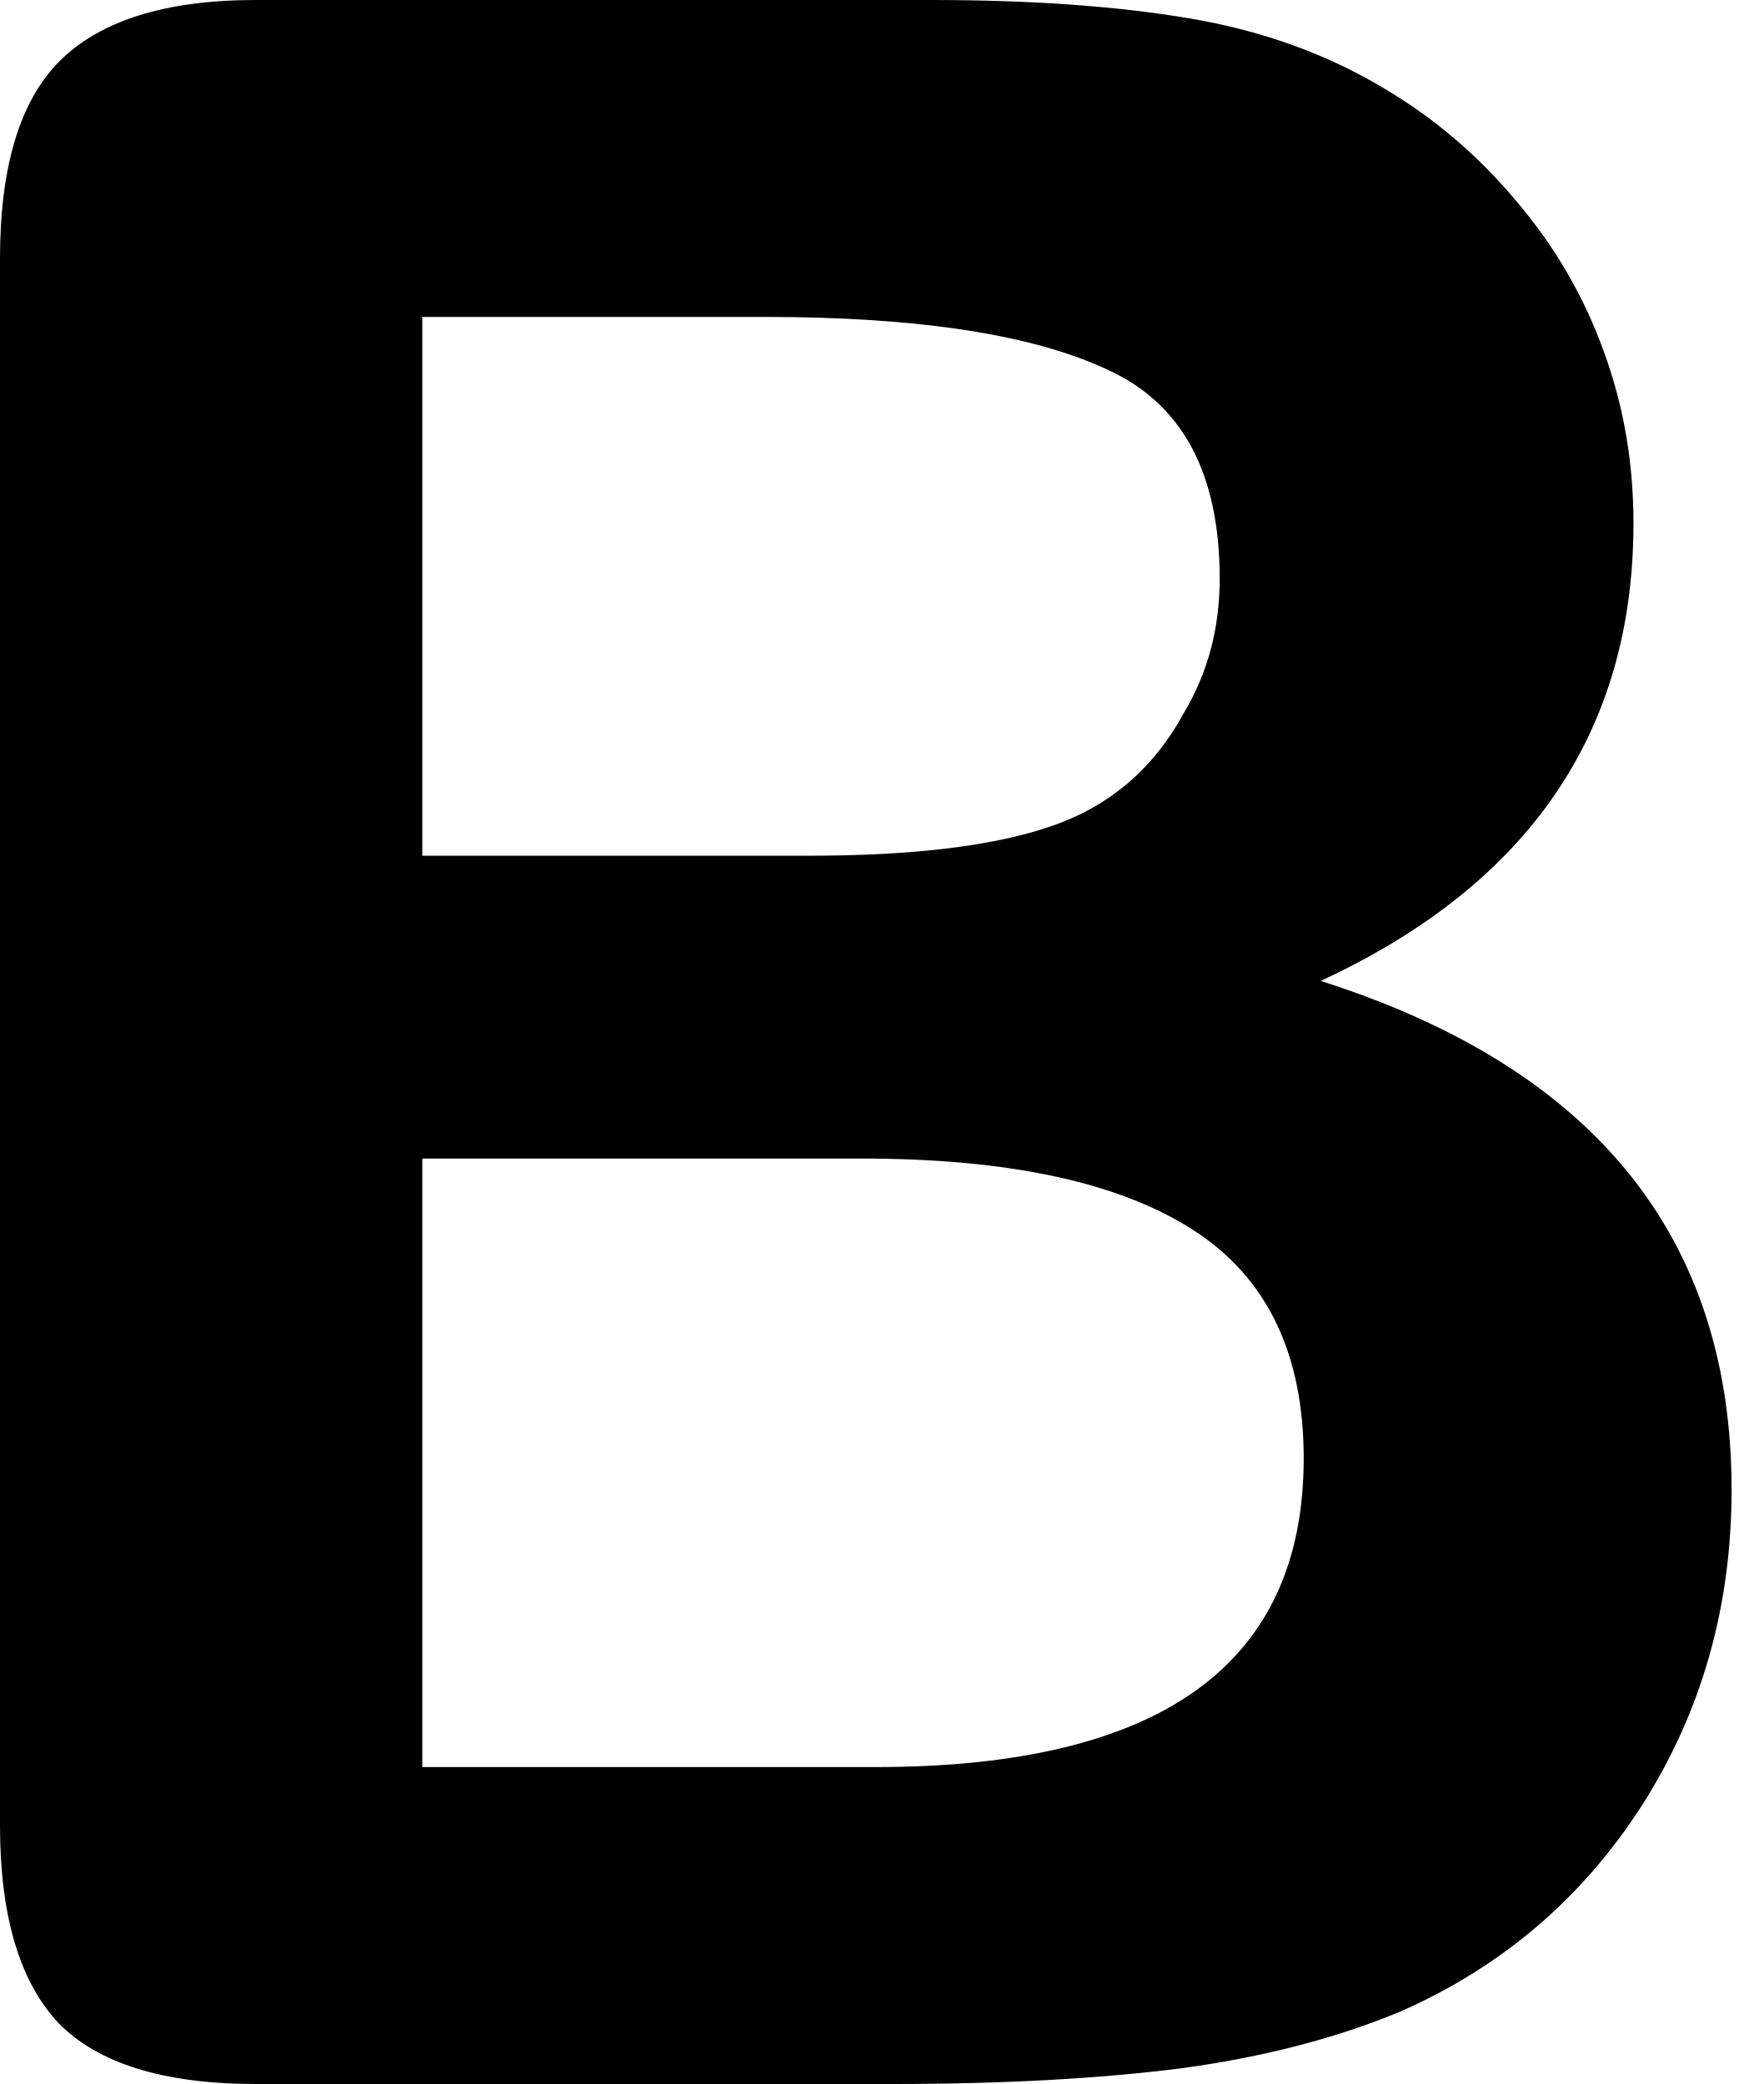
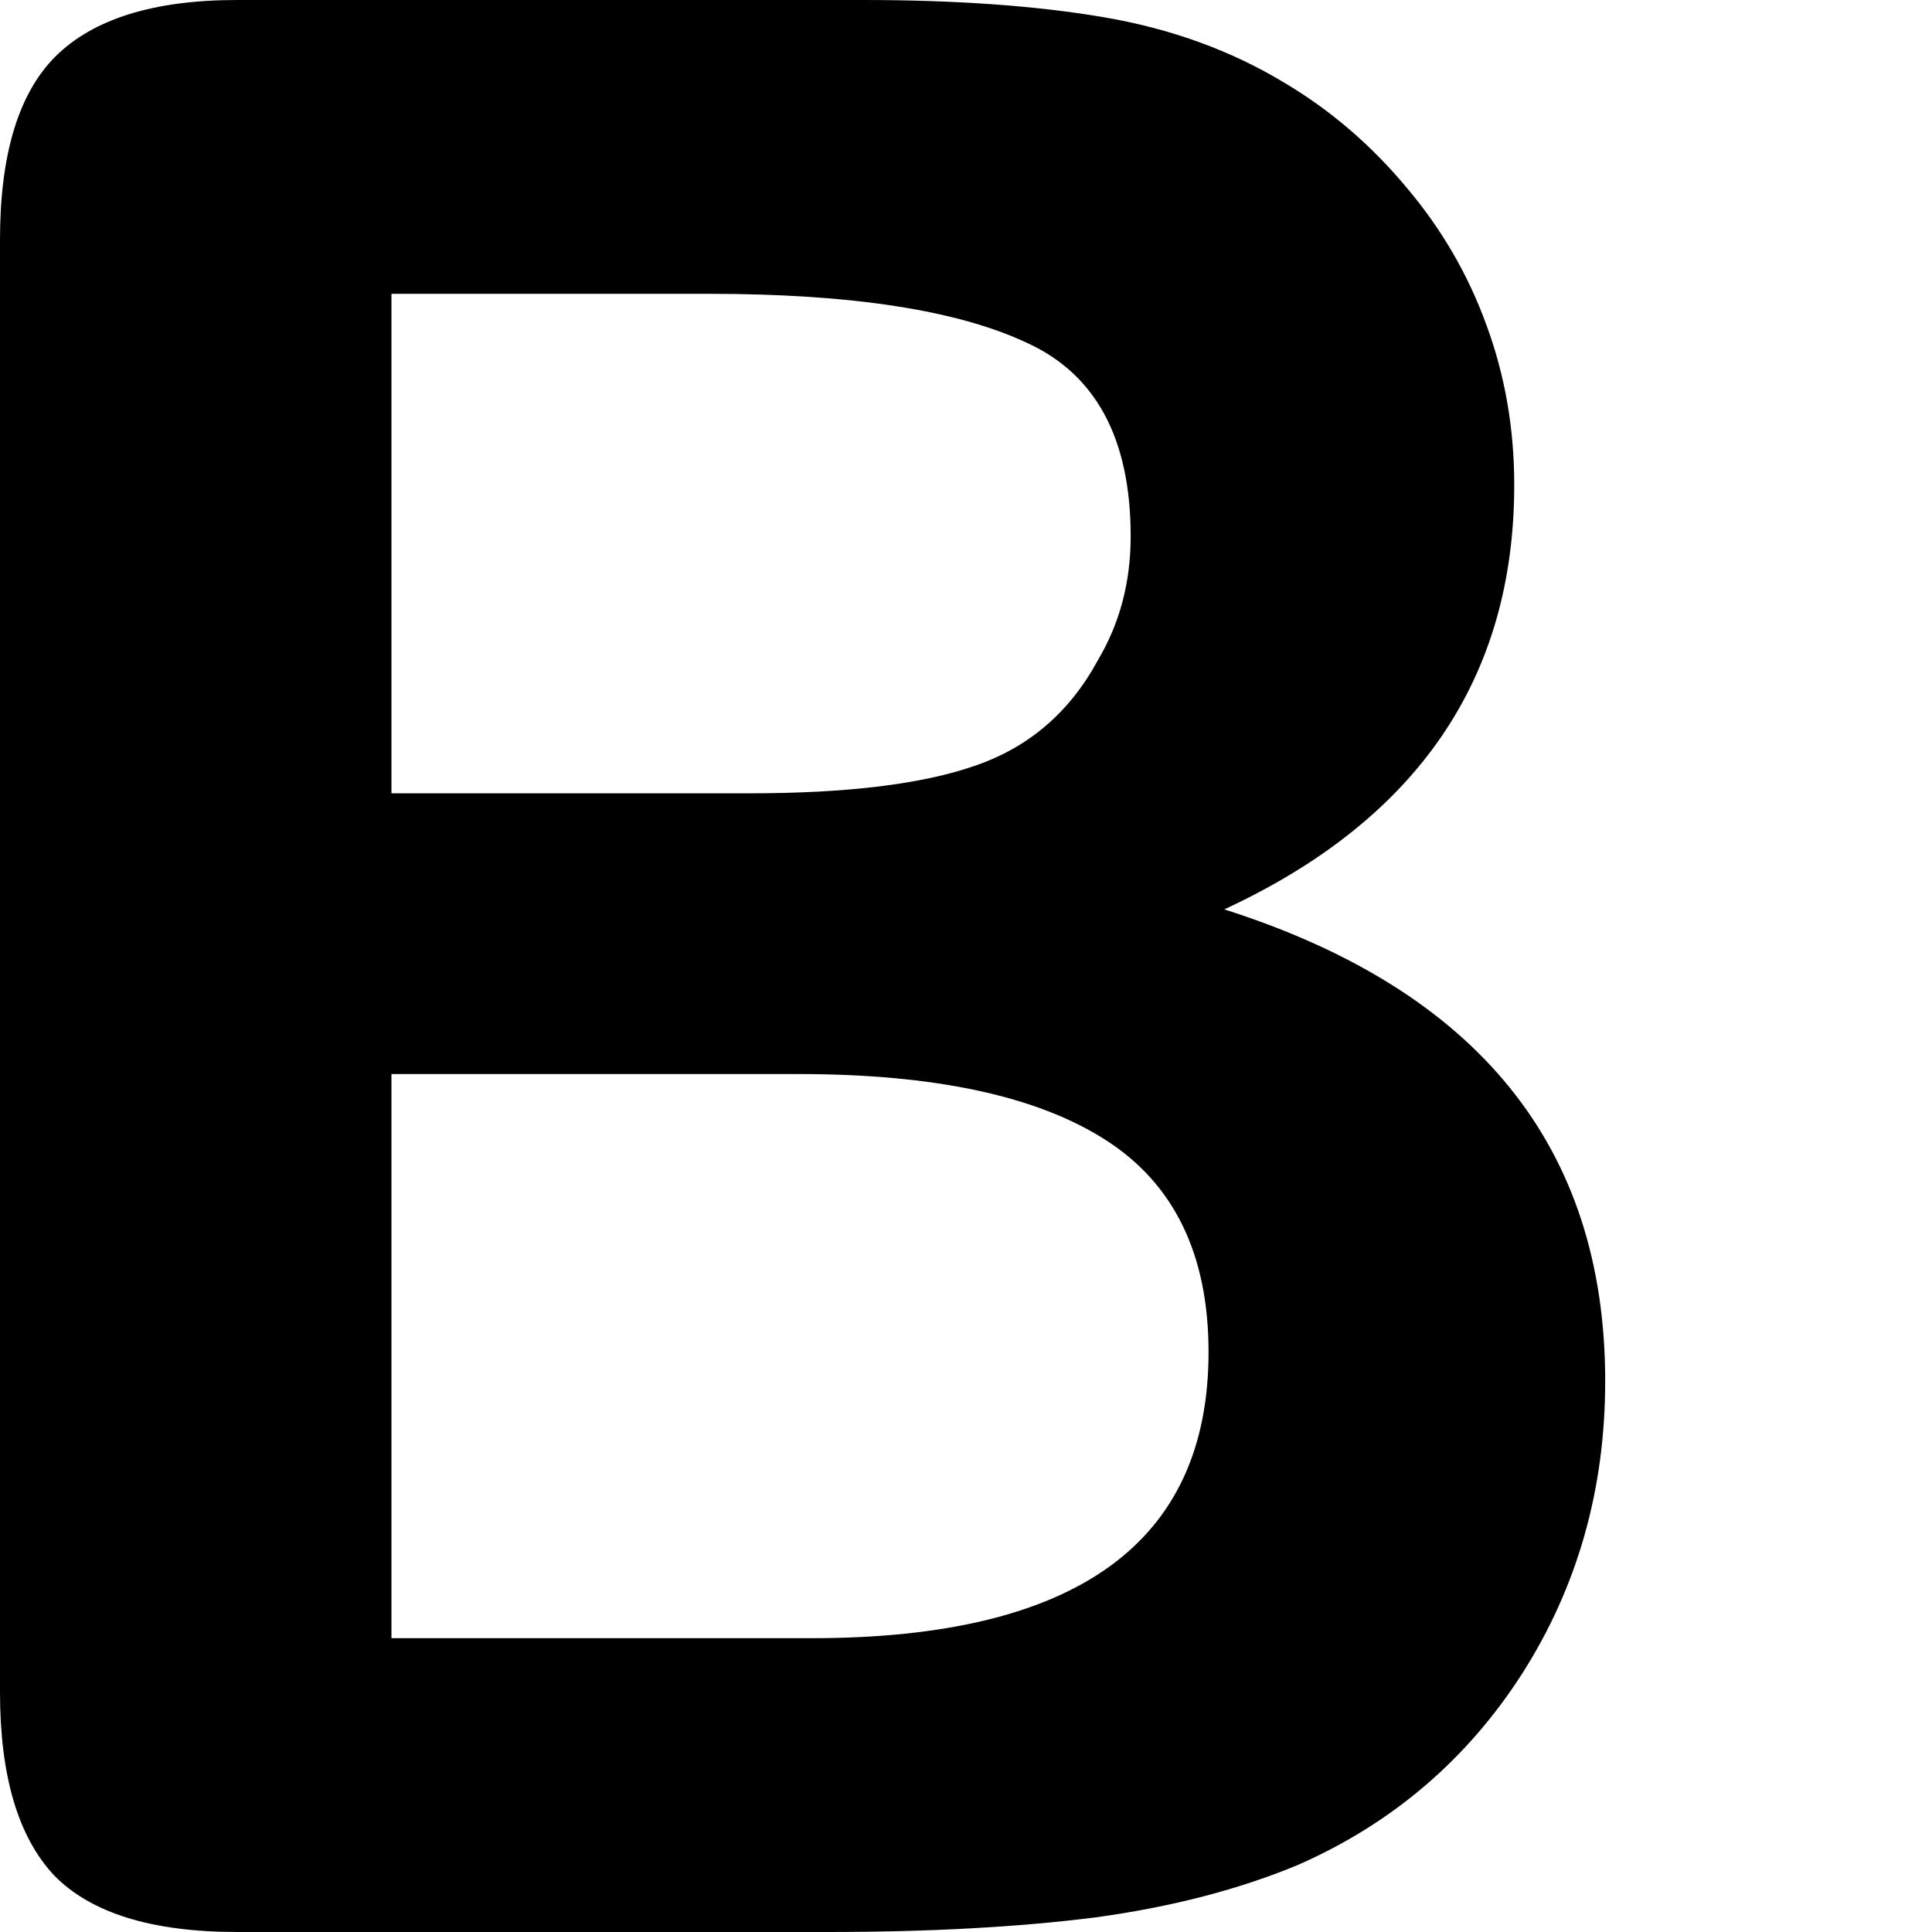
- <svg xmlns="http://www.w3.org/2000/svg" width="11" height="13" viewBox="0 0 11 13" id="bold">
+ <svg xmlns="http://www.w3.org/2000/svg" id="bold" height="13" width="13">
  <path d="M5.569 13H1.596C1.023 13 0.612 12.873 0.364 12.619C0.121 12.359 0 11.948 0 11.386V1.614C0 1.04 0.124 0.63 0.372 0.381C0.627 0.127 1.035 0 1.596 0H5.808C6.429 0 6.967 0.038 7.422 0.115C7.877 0.192 8.285 0.34 8.646 0.559C8.953 0.742 9.225 0.975 9.462 1.259C9.698 1.537 9.879 1.847 10.003 2.19C10.127 2.527 10.189 2.885 10.189 3.263C10.189 4.564 9.539 5.516 8.238 6.119C9.947 6.663 10.801 7.721 10.801 9.293C10.801 10.021 10.615 10.677 10.242 11.262C9.87 11.841 9.367 12.27 8.735 12.548C8.339 12.713 7.883 12.832 7.369 12.902C6.855 12.967 6.255 13 5.569 13ZM5.374 7.227H2.634V11.023H5.462C7.242 11.023 8.132 10.381 8.132 9.098C8.132 8.442 7.901 7.966 7.44 7.671C6.979 7.375 6.29 7.227 5.374 7.227ZM2.634 1.977V5.338H5.046C5.702 5.338 6.207 5.276 6.562 5.152C6.923 5.028 7.198 4.792 7.387 4.443C7.535 4.194 7.608 3.917 7.608 3.609C7.608 2.953 7.375 2.518 6.908 2.306C6.441 2.087 5.729 1.977 4.771 1.977H2.634Z" />
</svg>
